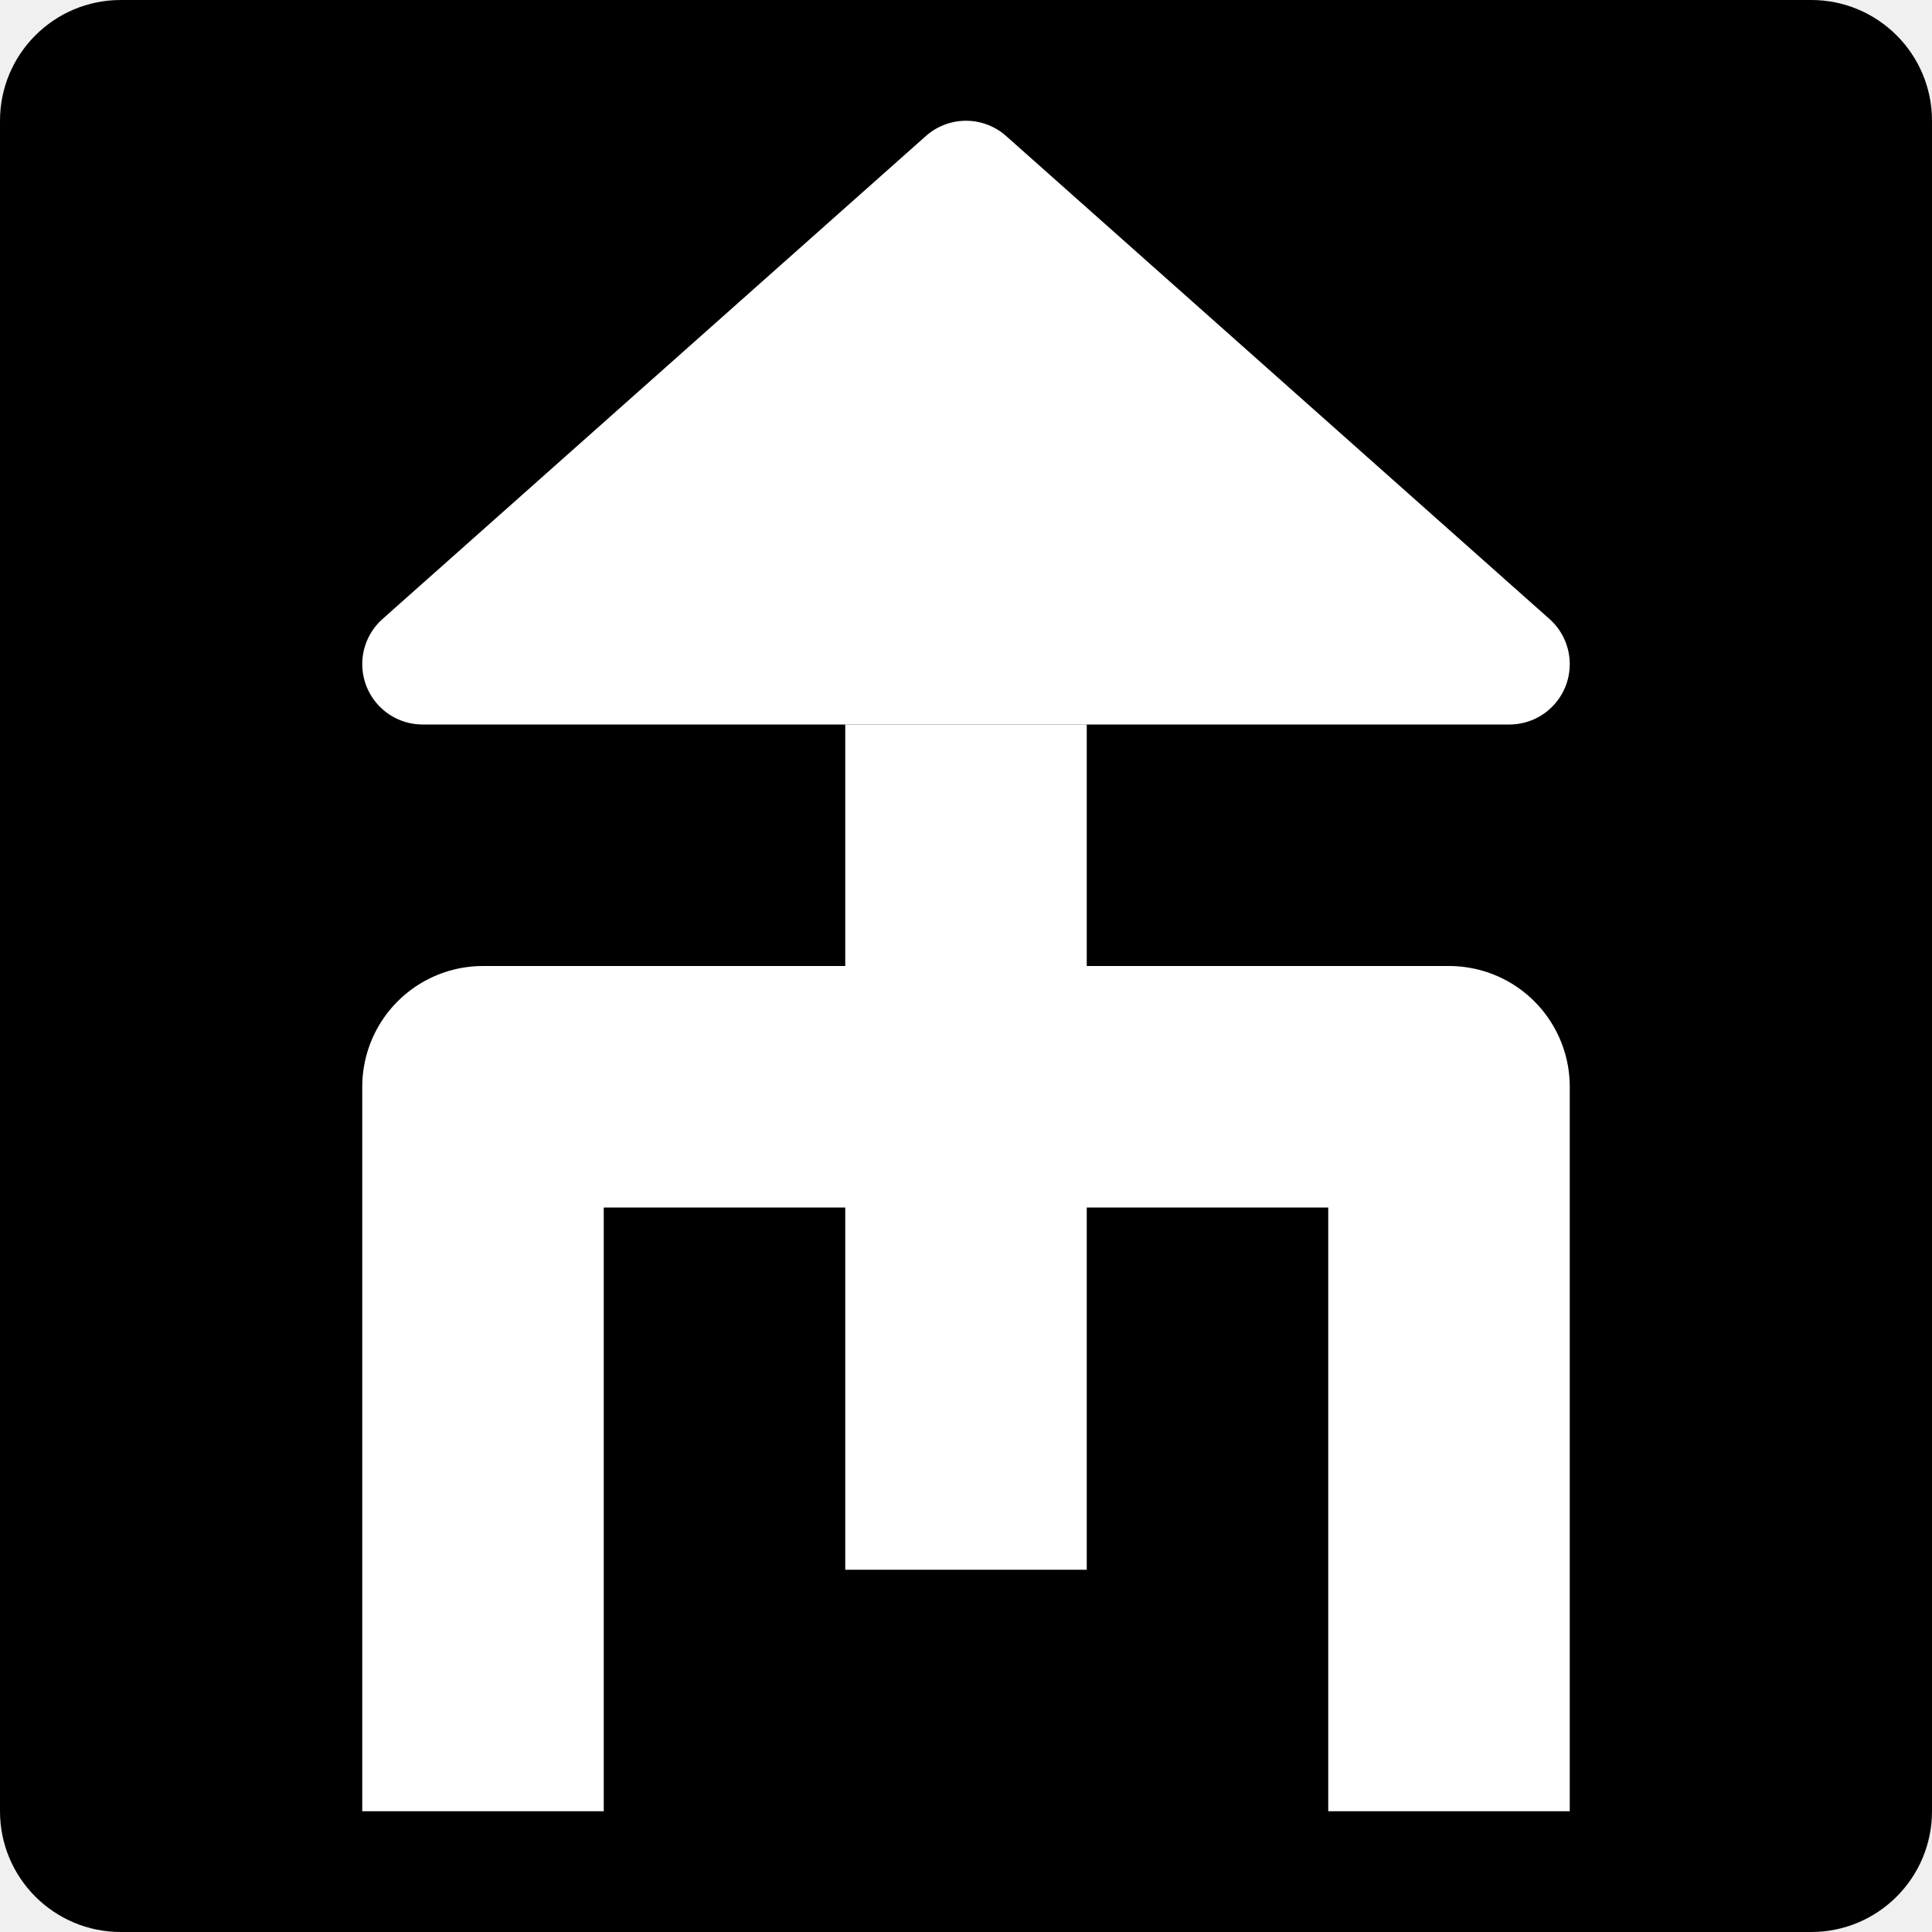
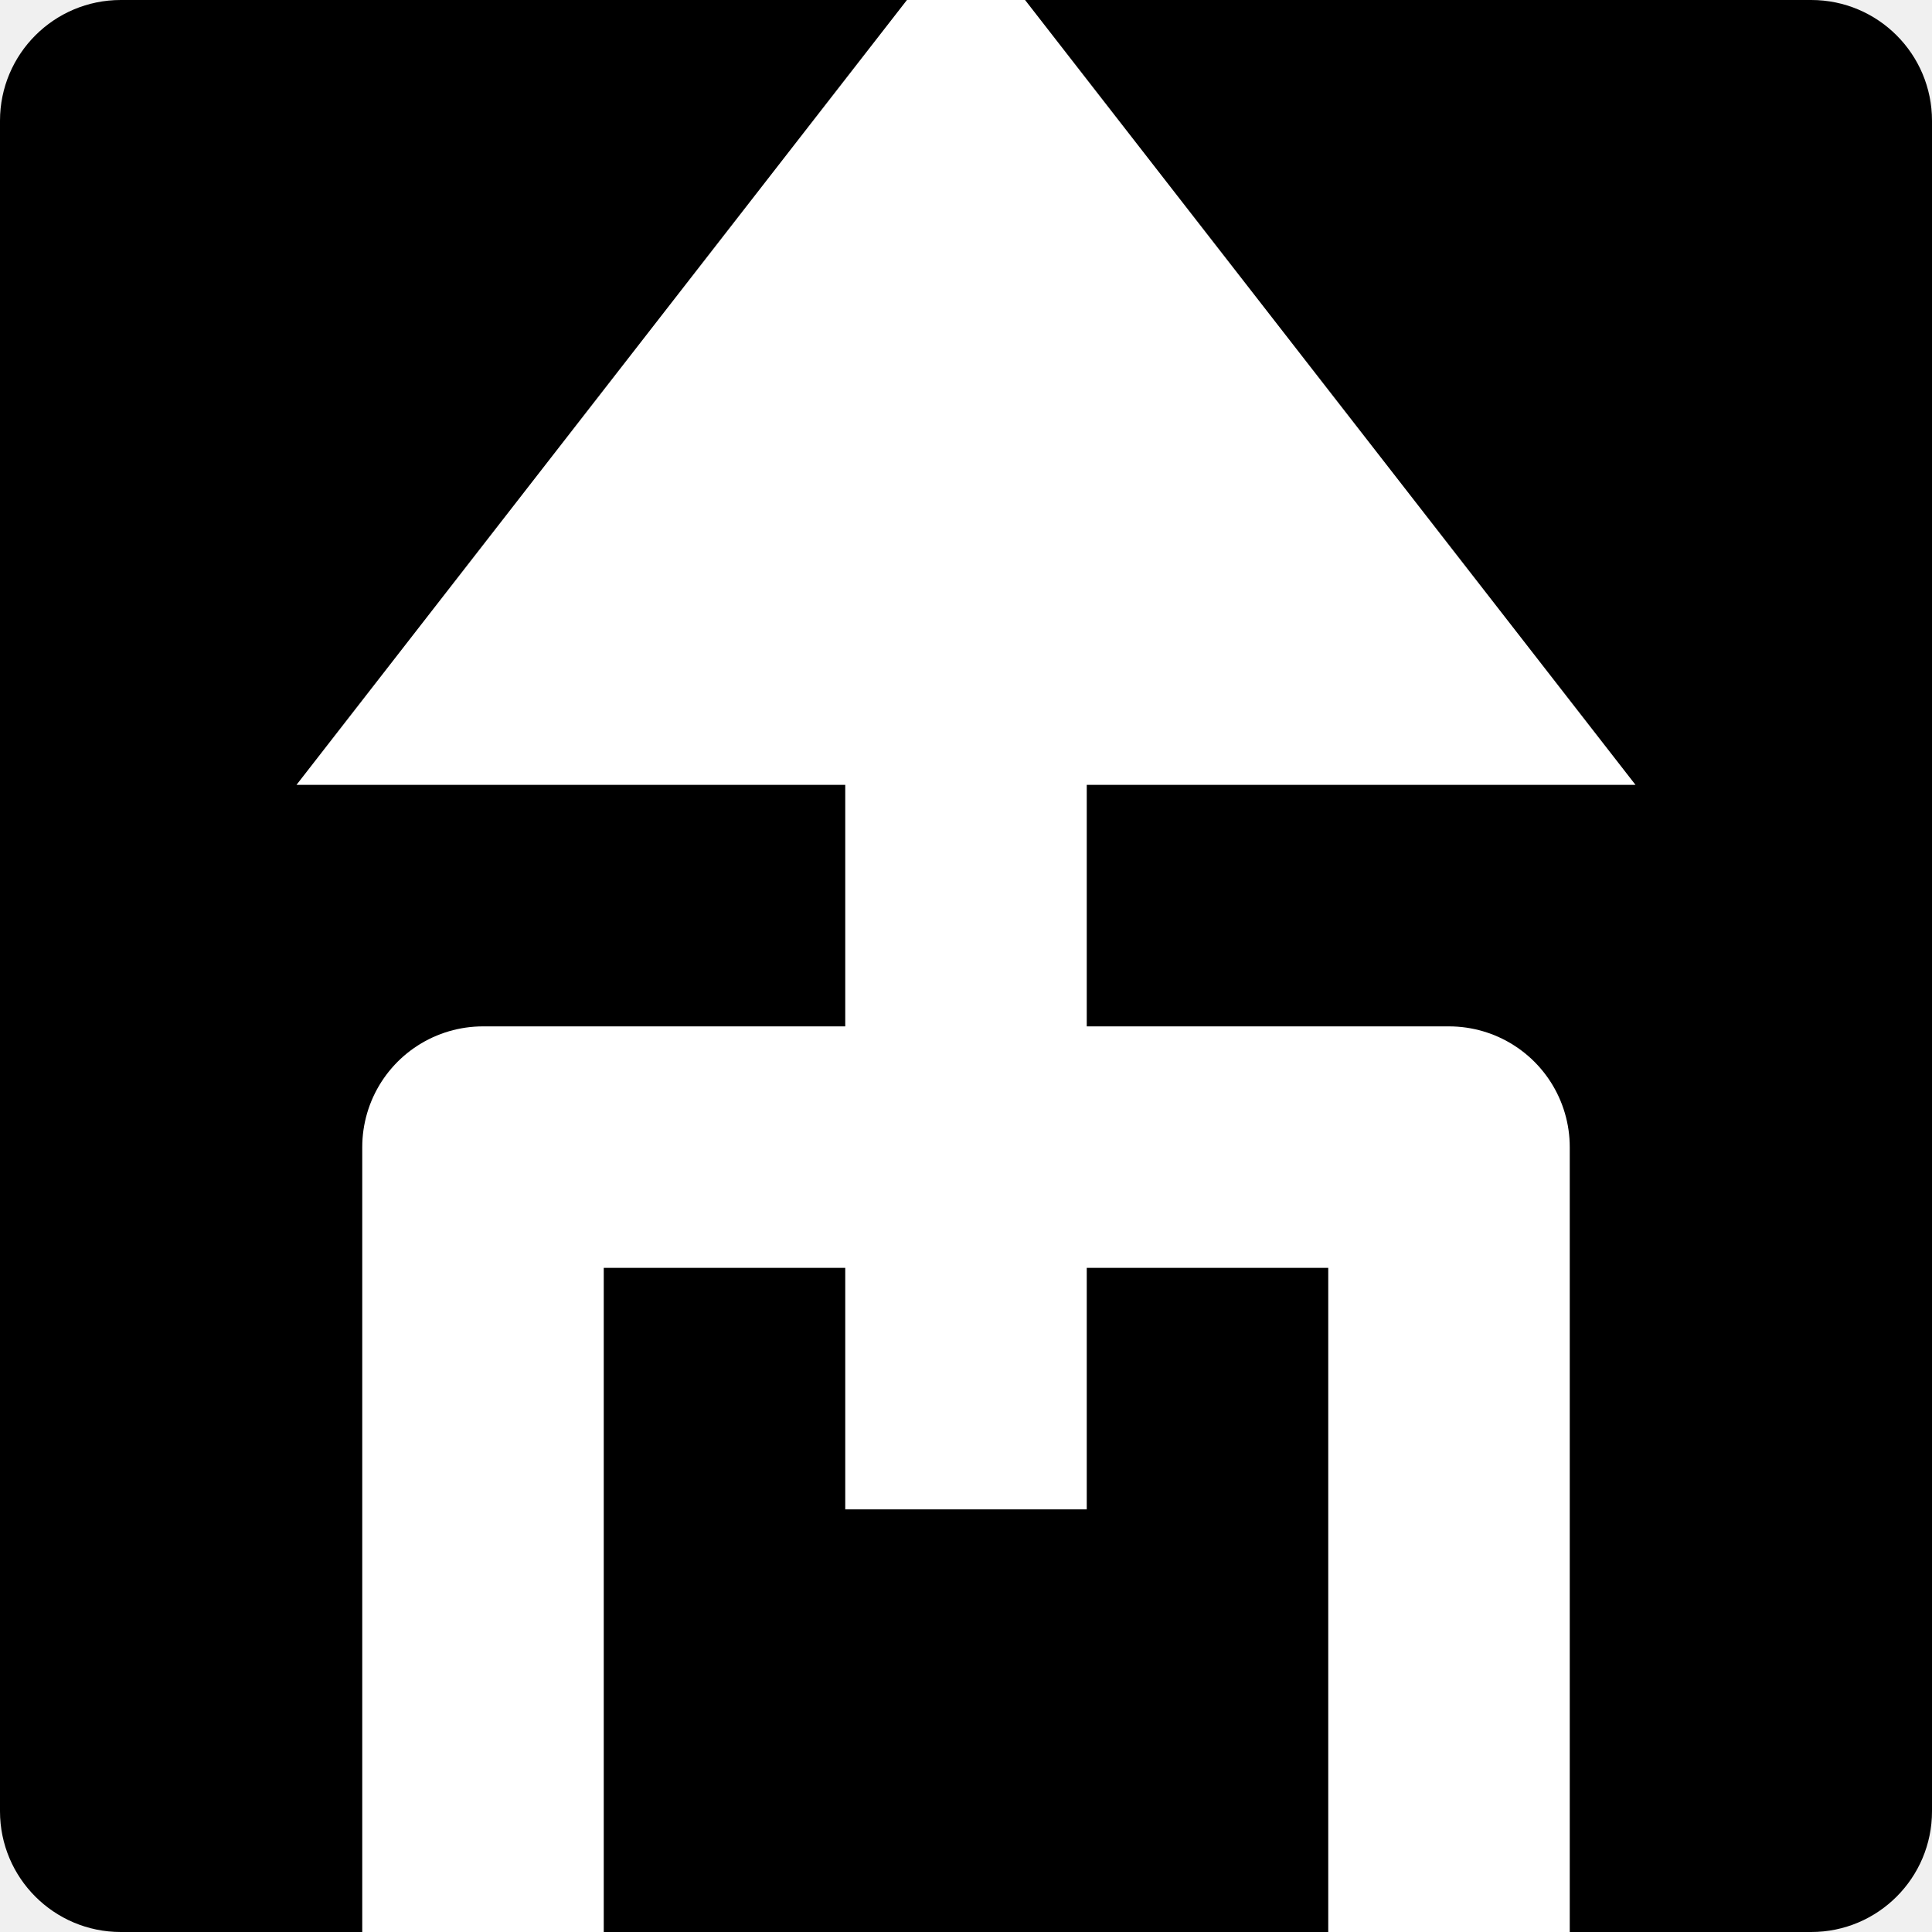
<svg xmlns="http://www.w3.org/2000/svg" width="32" height="32">
-   <rect width="32" height="32" rx="2" ry="2" />
-   <path d="m 8,30 0,-12 16,0 0,12" fill="none" stroke-width="4" stroke="white" stroke-linejoin="round" />
-   <path d="m 7,11 9,-8 9,8 z" fill="white" stroke-width="2" stroke="white" stroke-linejoin="round" />
-   <rect x="14" y="12" width="4" height="14" fill="white" />
+   <rect width="32" height="32" rx="2" />
+   <polygon points="9,11 23,11 16,2" fill="white" stroke="white" stroke-width="4" />
+   <line x1="16" y1="25" x2="16" y2="11" stroke="white" stroke-width="4" />
+   <polyline points="8,32 8,19 24,19 24,32" fill="none" stroke="white" stroke-width="4" stroke-linejoin="round" />
</svg>
